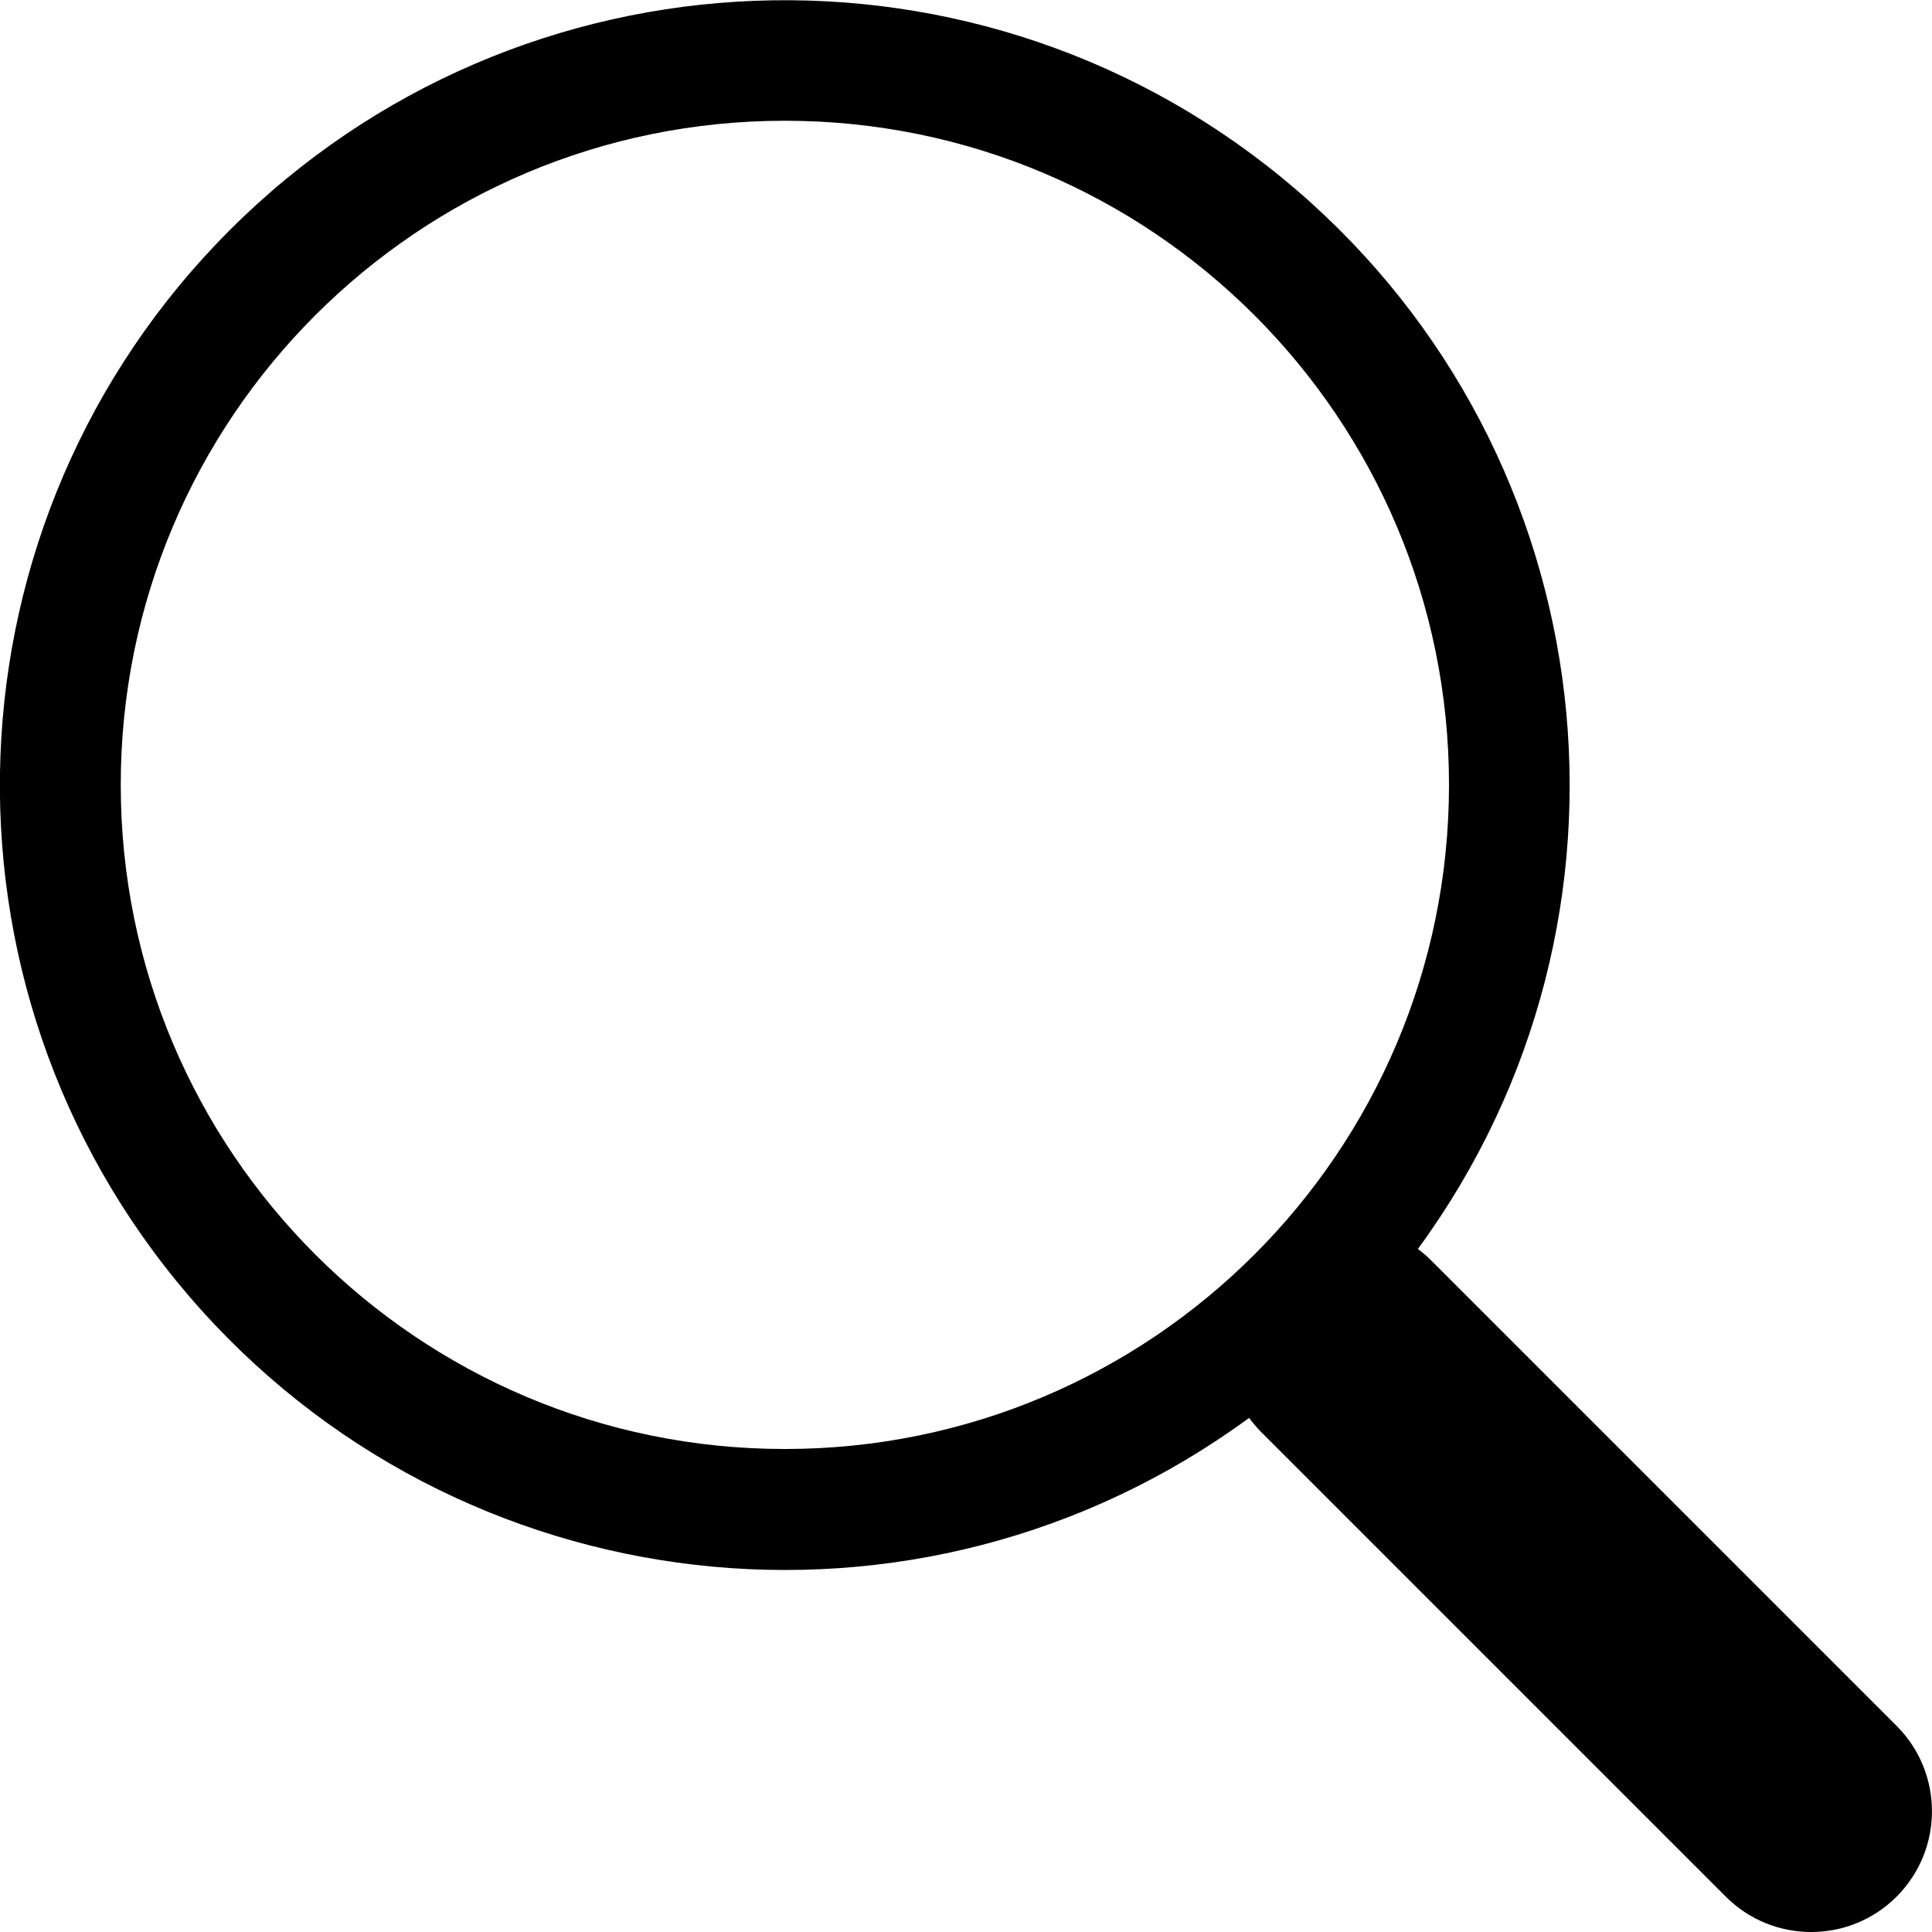
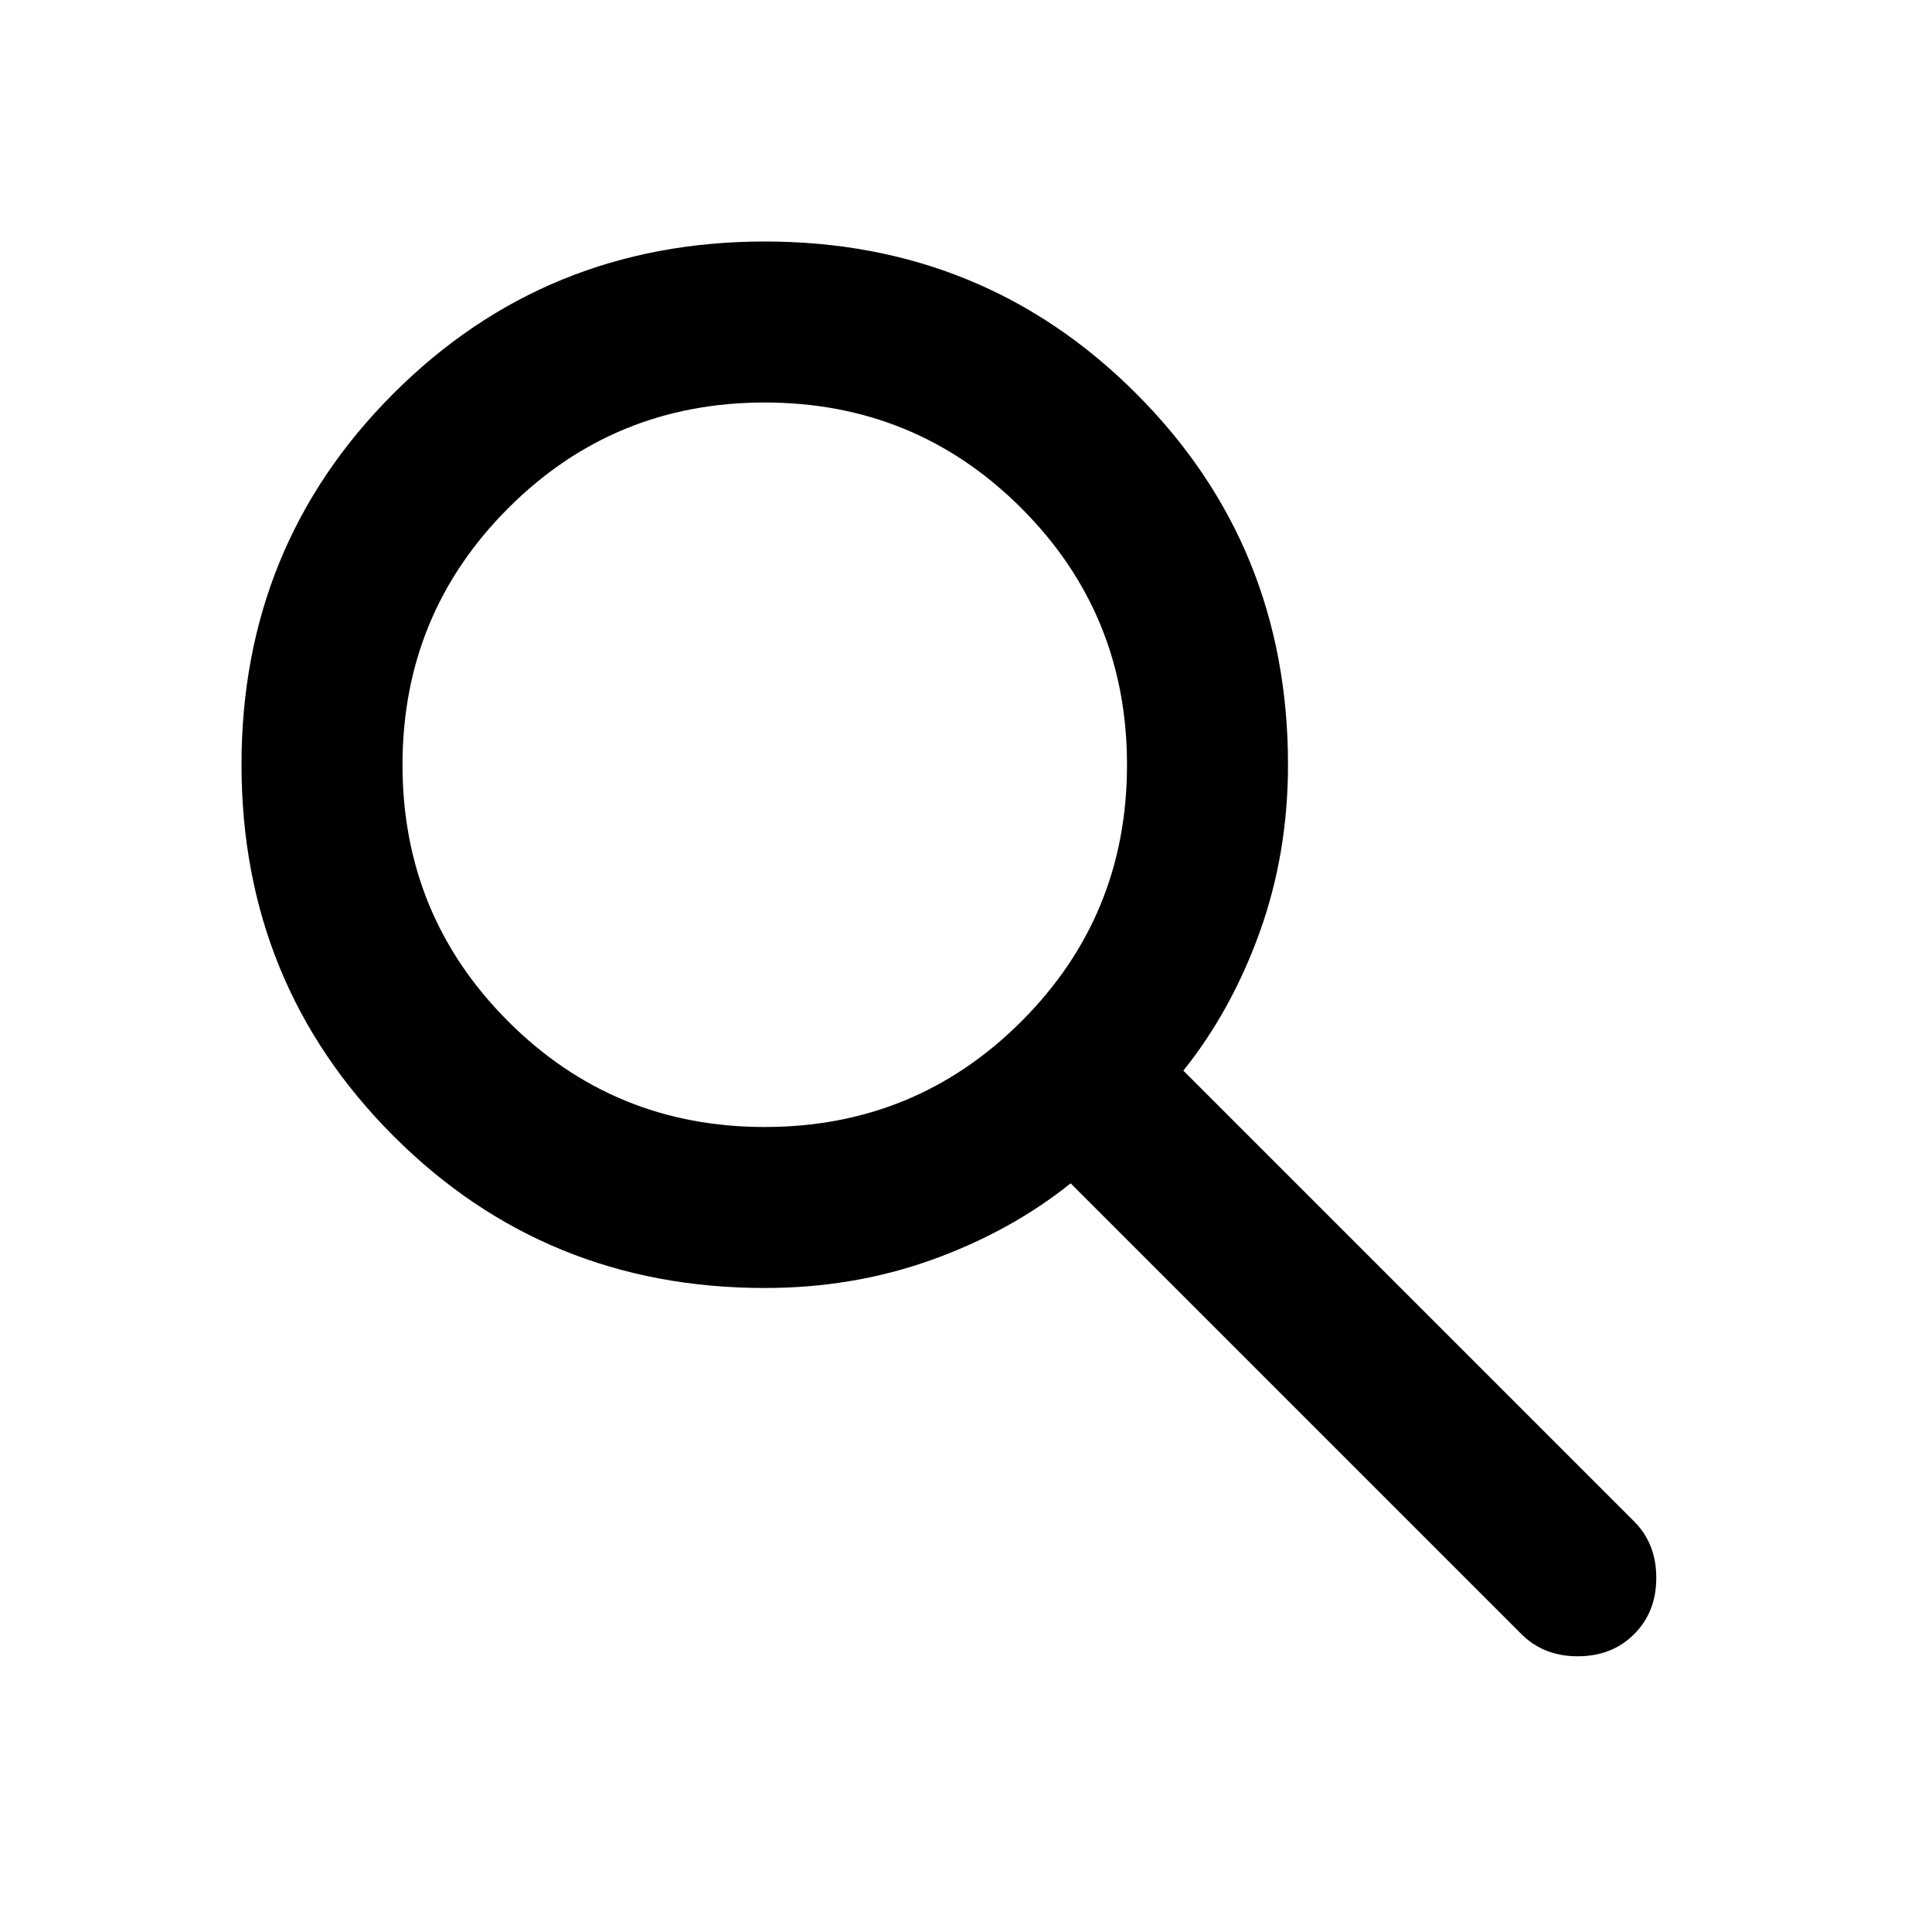
- <svg xmlns="http://www.w3.org/2000/svg" width="16" height="16" fill="#000000" class="bi bi-search" viewBox="0 0 16 16">
-   <path d="M11.742 10.344a6.5 6.5 0 1 0-1.397 1.398h-.001c.03.04.062.078.098.115l3.85 3.85a1 1 0 0 0 1.415-1.414l-3.85-3.85a1.007 1.007 0 0 0-.115-.1zM12 6.5a5.5 5.5 0 1 1-11 0 5.5 5.5 0 0 1 11 0z" />
+ <svg xmlns="http://www.w3.org/2000/svg" width="128" height="128" viewBox="0 0 24 24">
+   <path fill="#000000" d="M9.5 16q-2.725 0-4.612-1.888T3 9.5q0-2.725 1.888-4.612T9.5 3q2.725 0 4.613 1.888T16 9.5q0 1.1-.35 2.075T14.7 13.3l5.6 5.6q.275.275.275.7t-.275.7q-.275.275-.7.275t-.7-.275l-5.6-5.6q-.75.6-1.725.95T9.5 16m0-2q1.875 0 3.188-1.312T14 9.5q0-1.875-1.312-3.187T9.5 5Q7.625 5 6.313 6.313T5 9.5q0 1.875 1.313 3.188T9.5 14" />
</svg>
